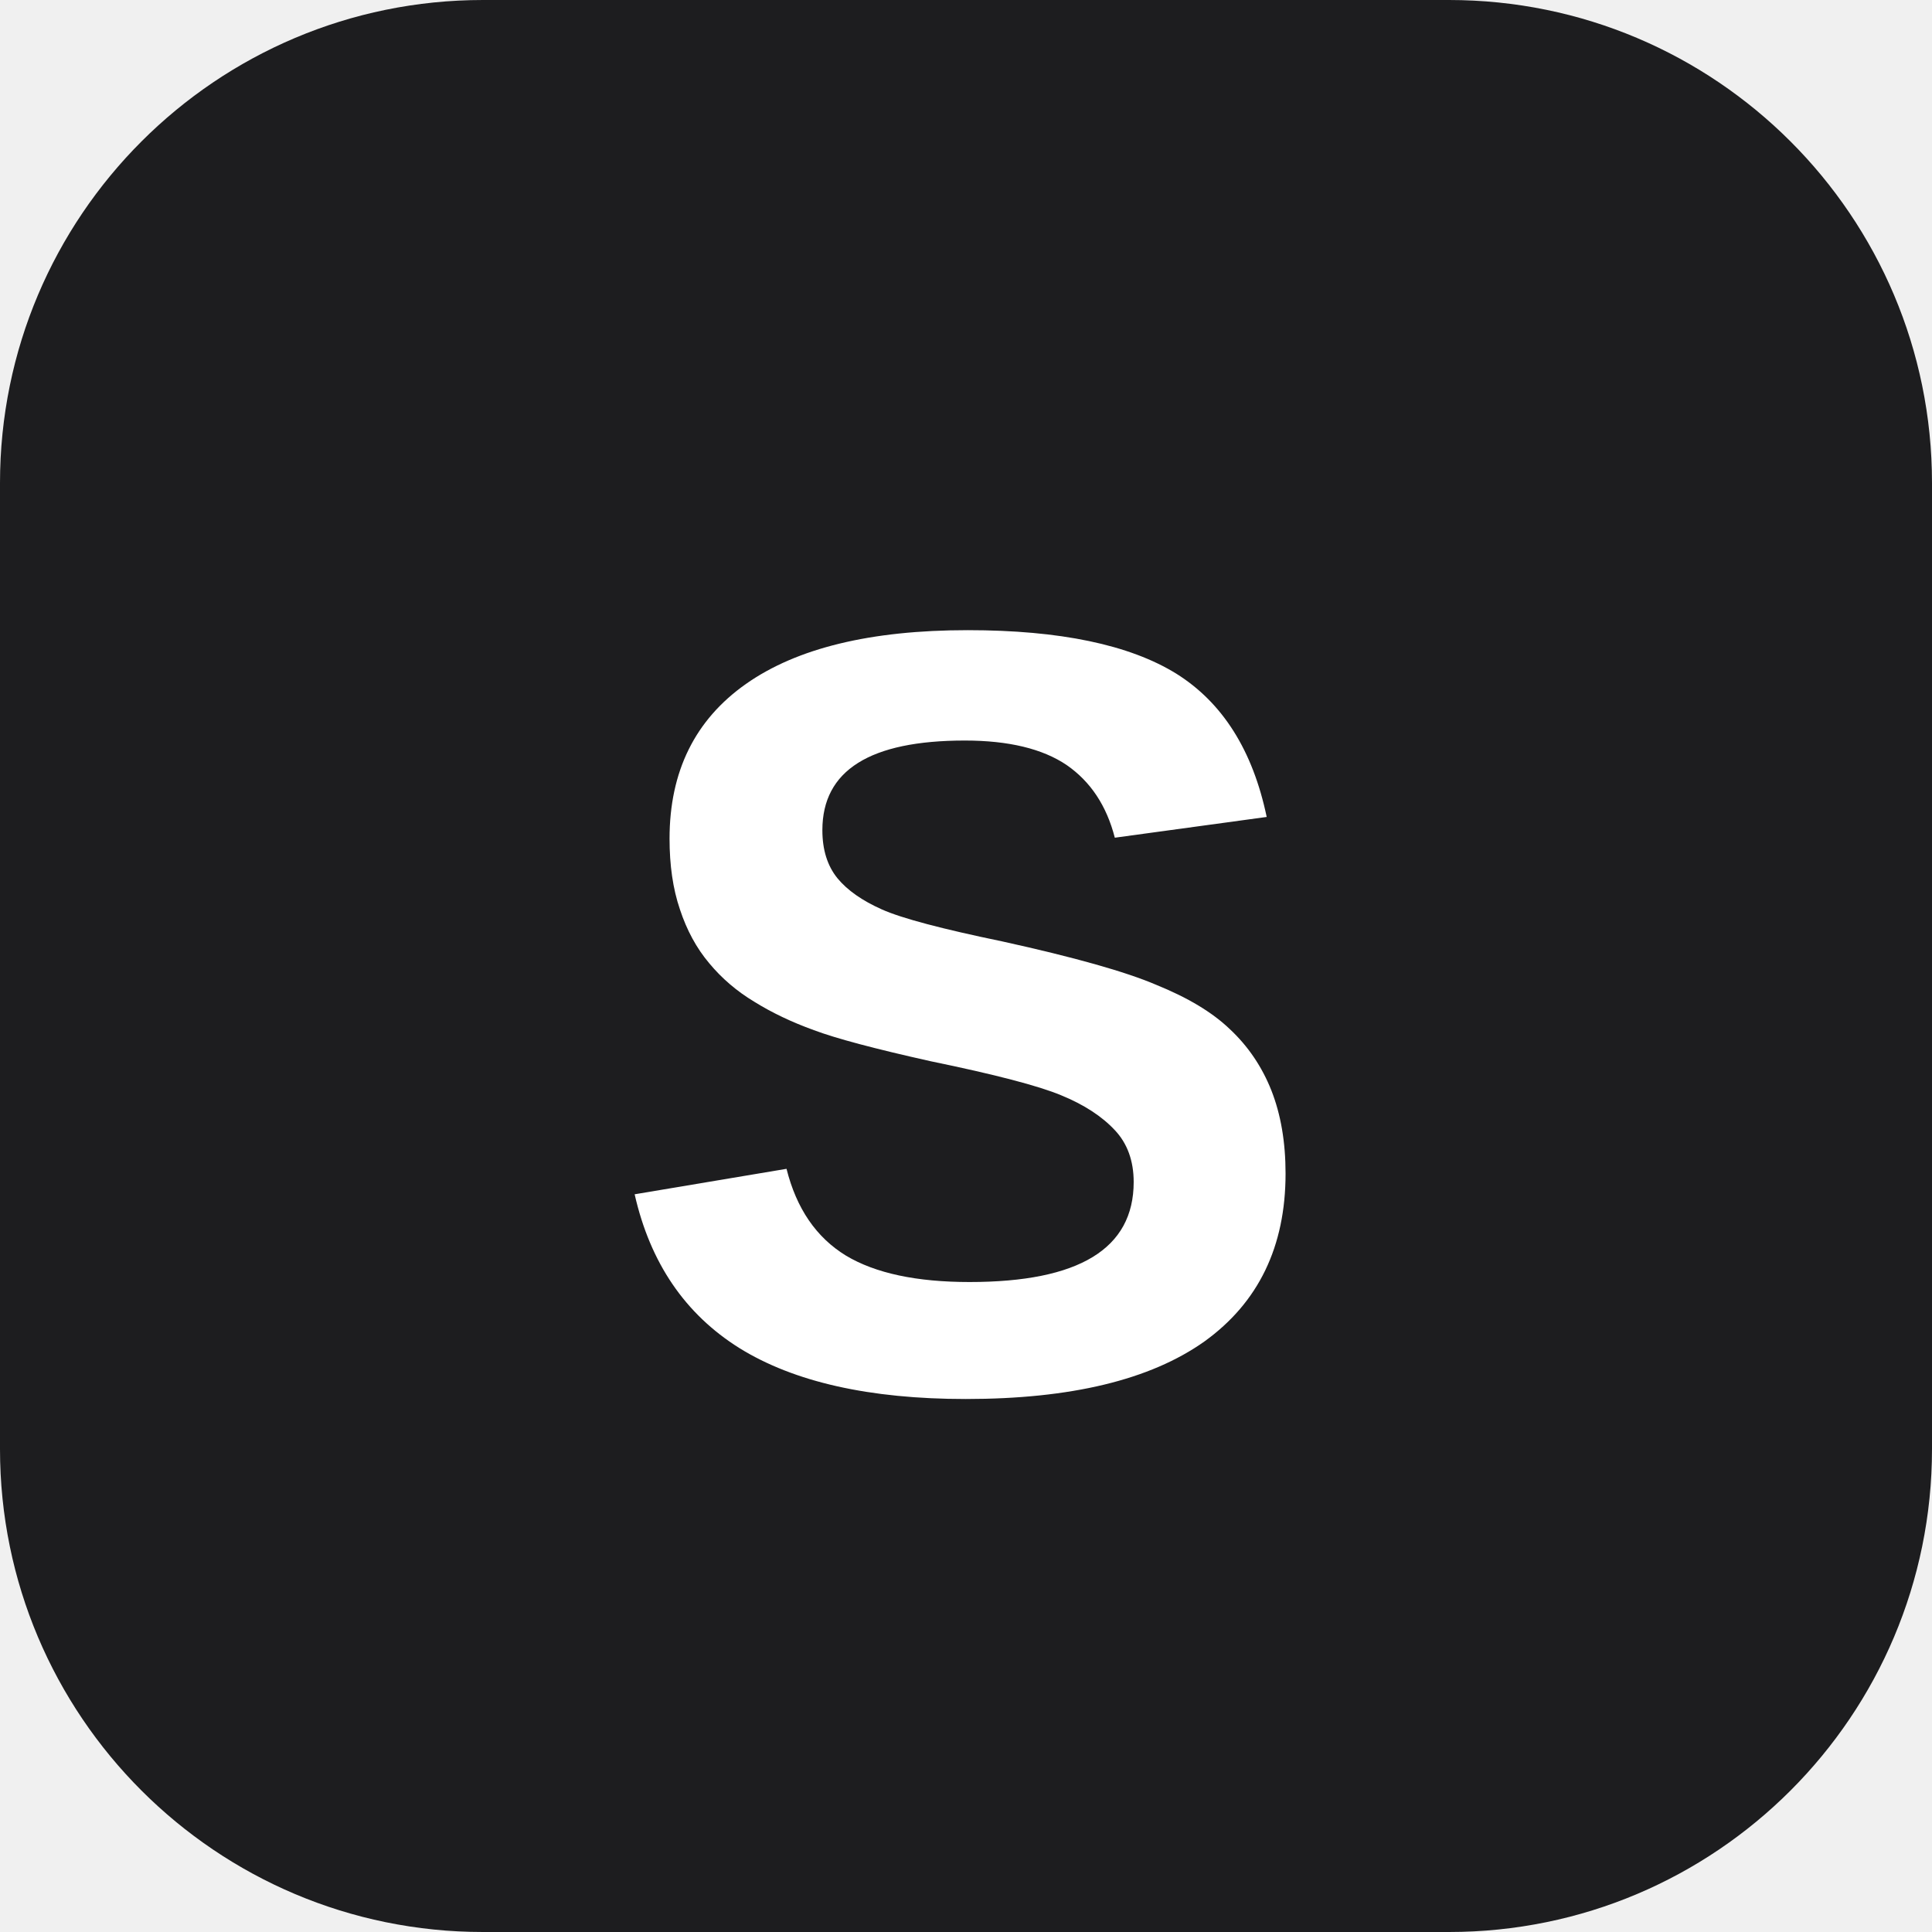
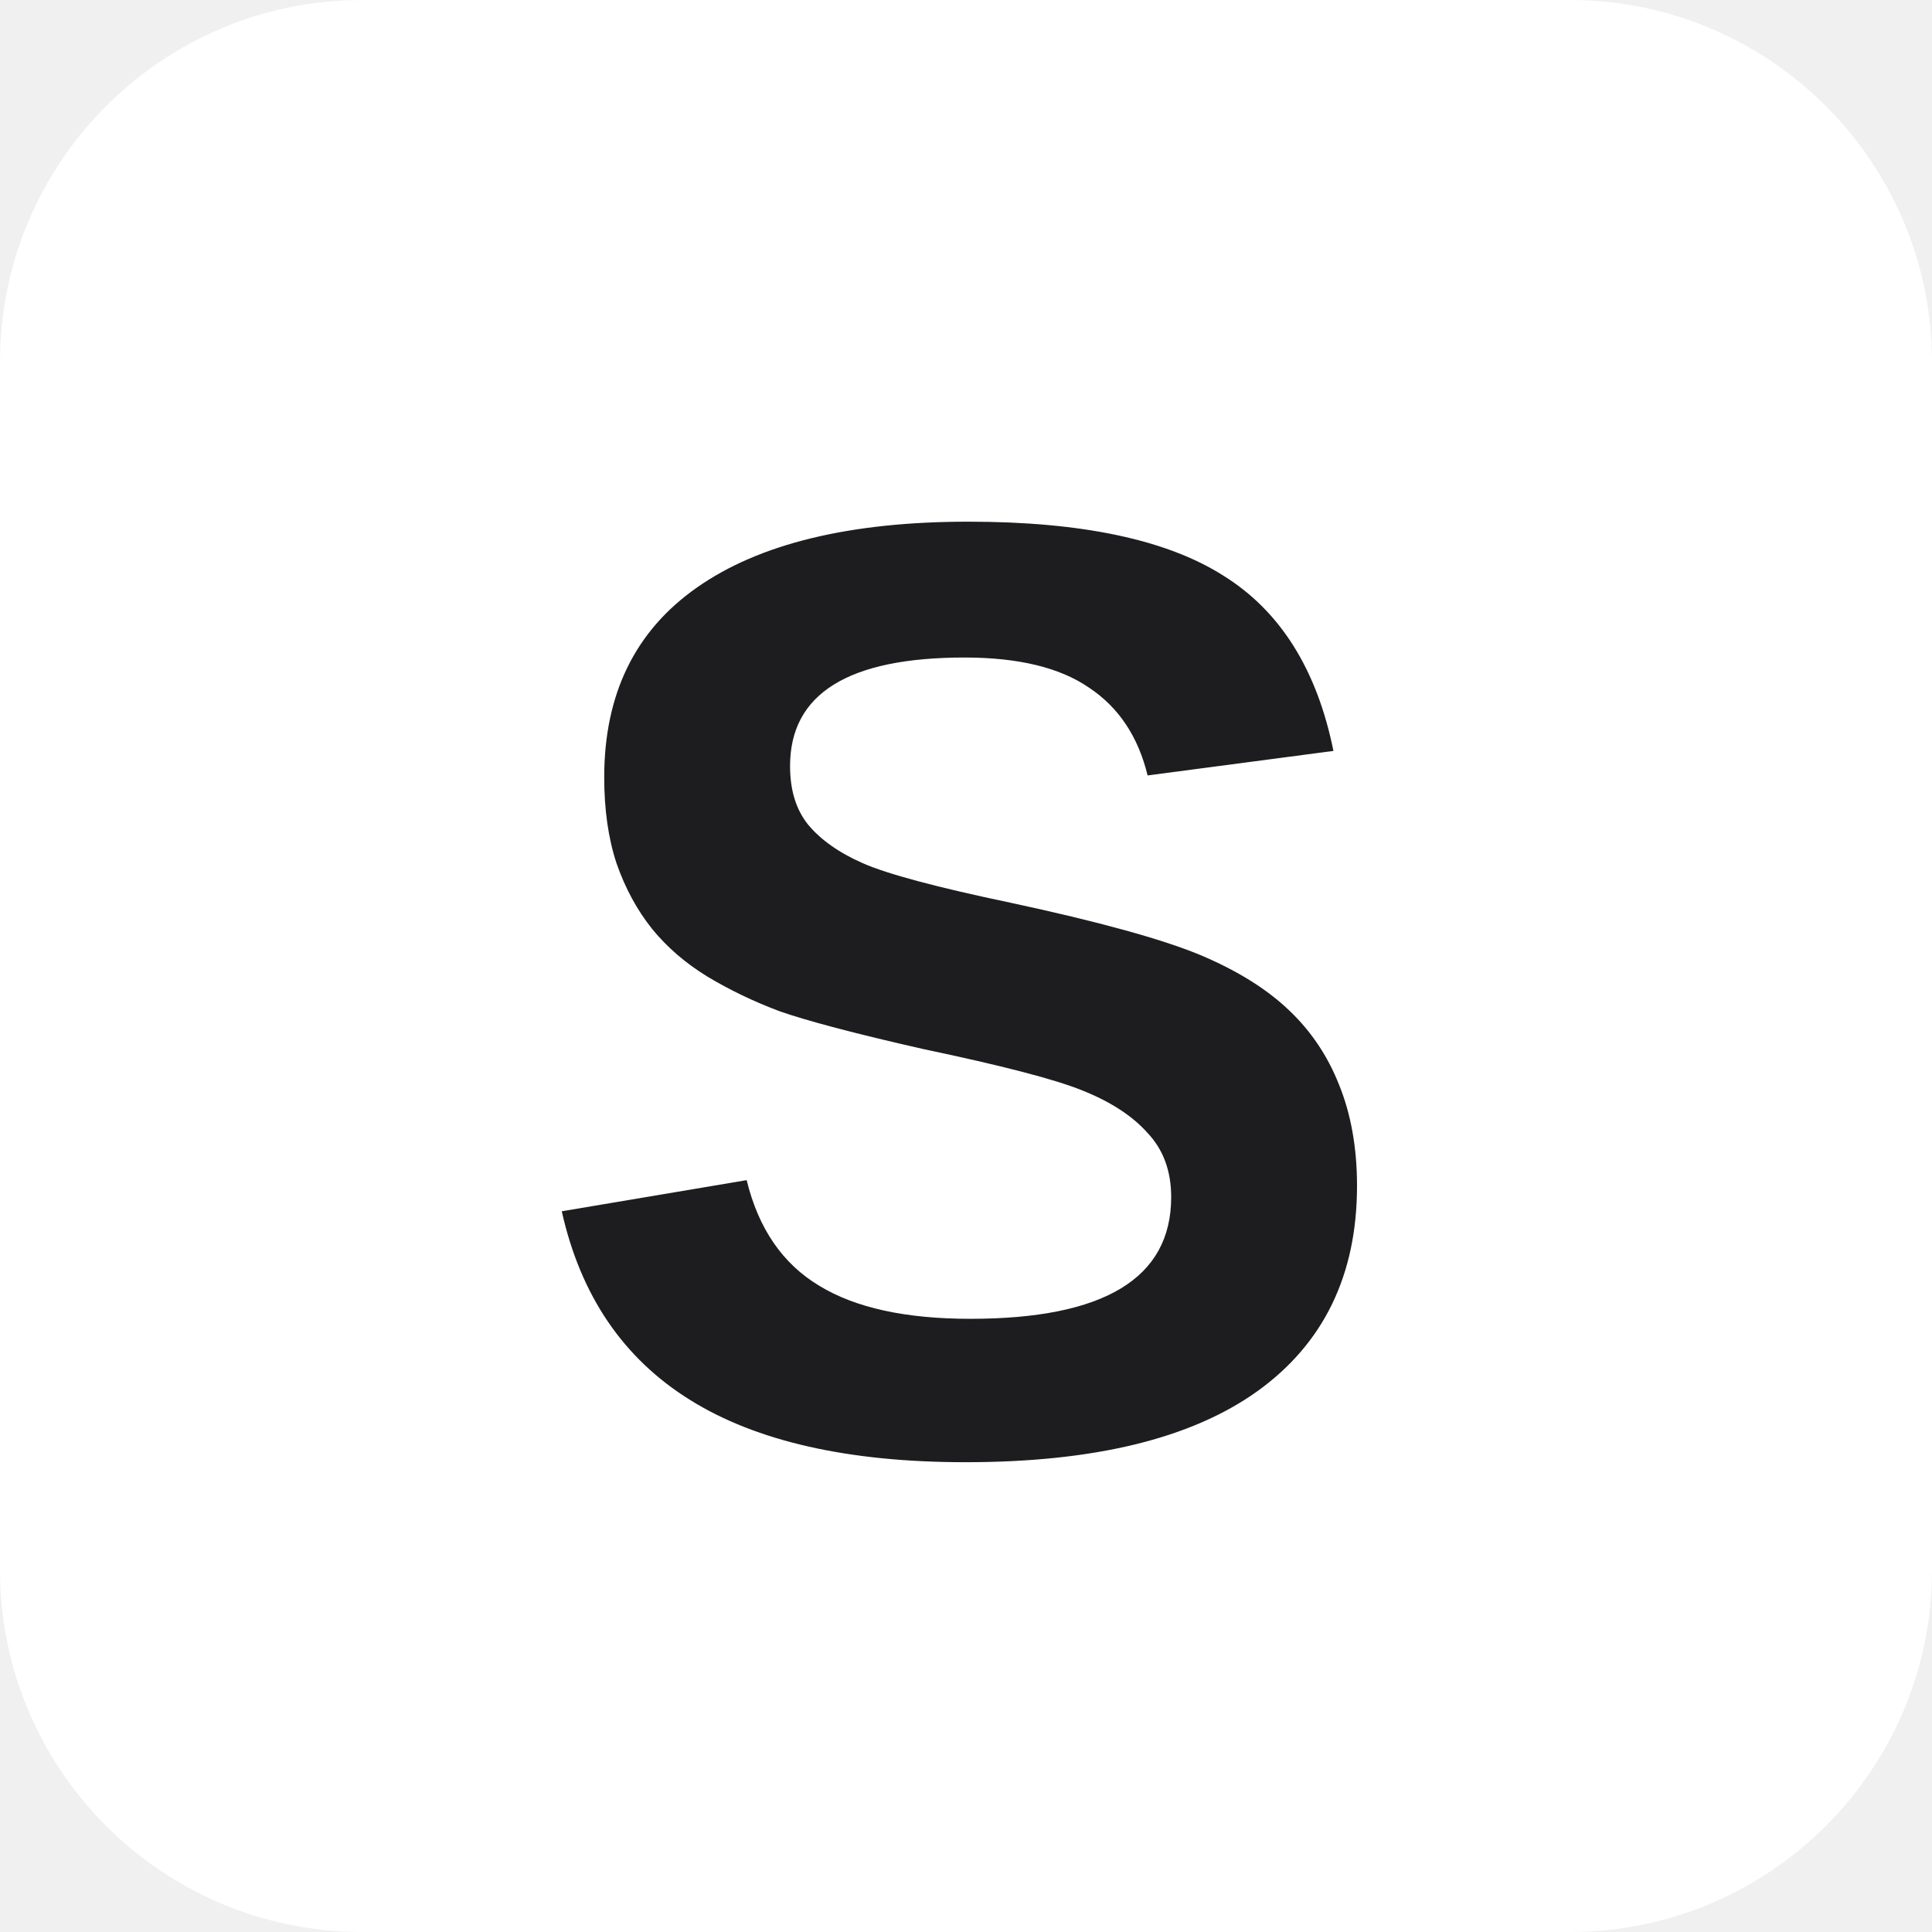
<svg xmlns="http://www.w3.org/2000/svg" viewBox="0 0 32 32">
-   <rect width="32" height="32" rx="8" fill="#1d1d1f" />
-   <text x="16" y="23" font-family="-apple-system, BlinkMacSystemFont, 'Helvetica Neue', Arial, sans-serif" font-size="18" font-weight="600" fill="#ffffff" text-anchor="middle">S</text>
+   <rect width="32" height="32" rx="6" fill="#ffffff" />
+   <text x="16" y="24" font-family="-apple-system, BlinkMacSystemFont, 'Helvetica Neue', Arial, sans-serif" font-size="22" font-weight="600" fill="#1d1d1f" text-anchor="middle">S</text>
</svg>
